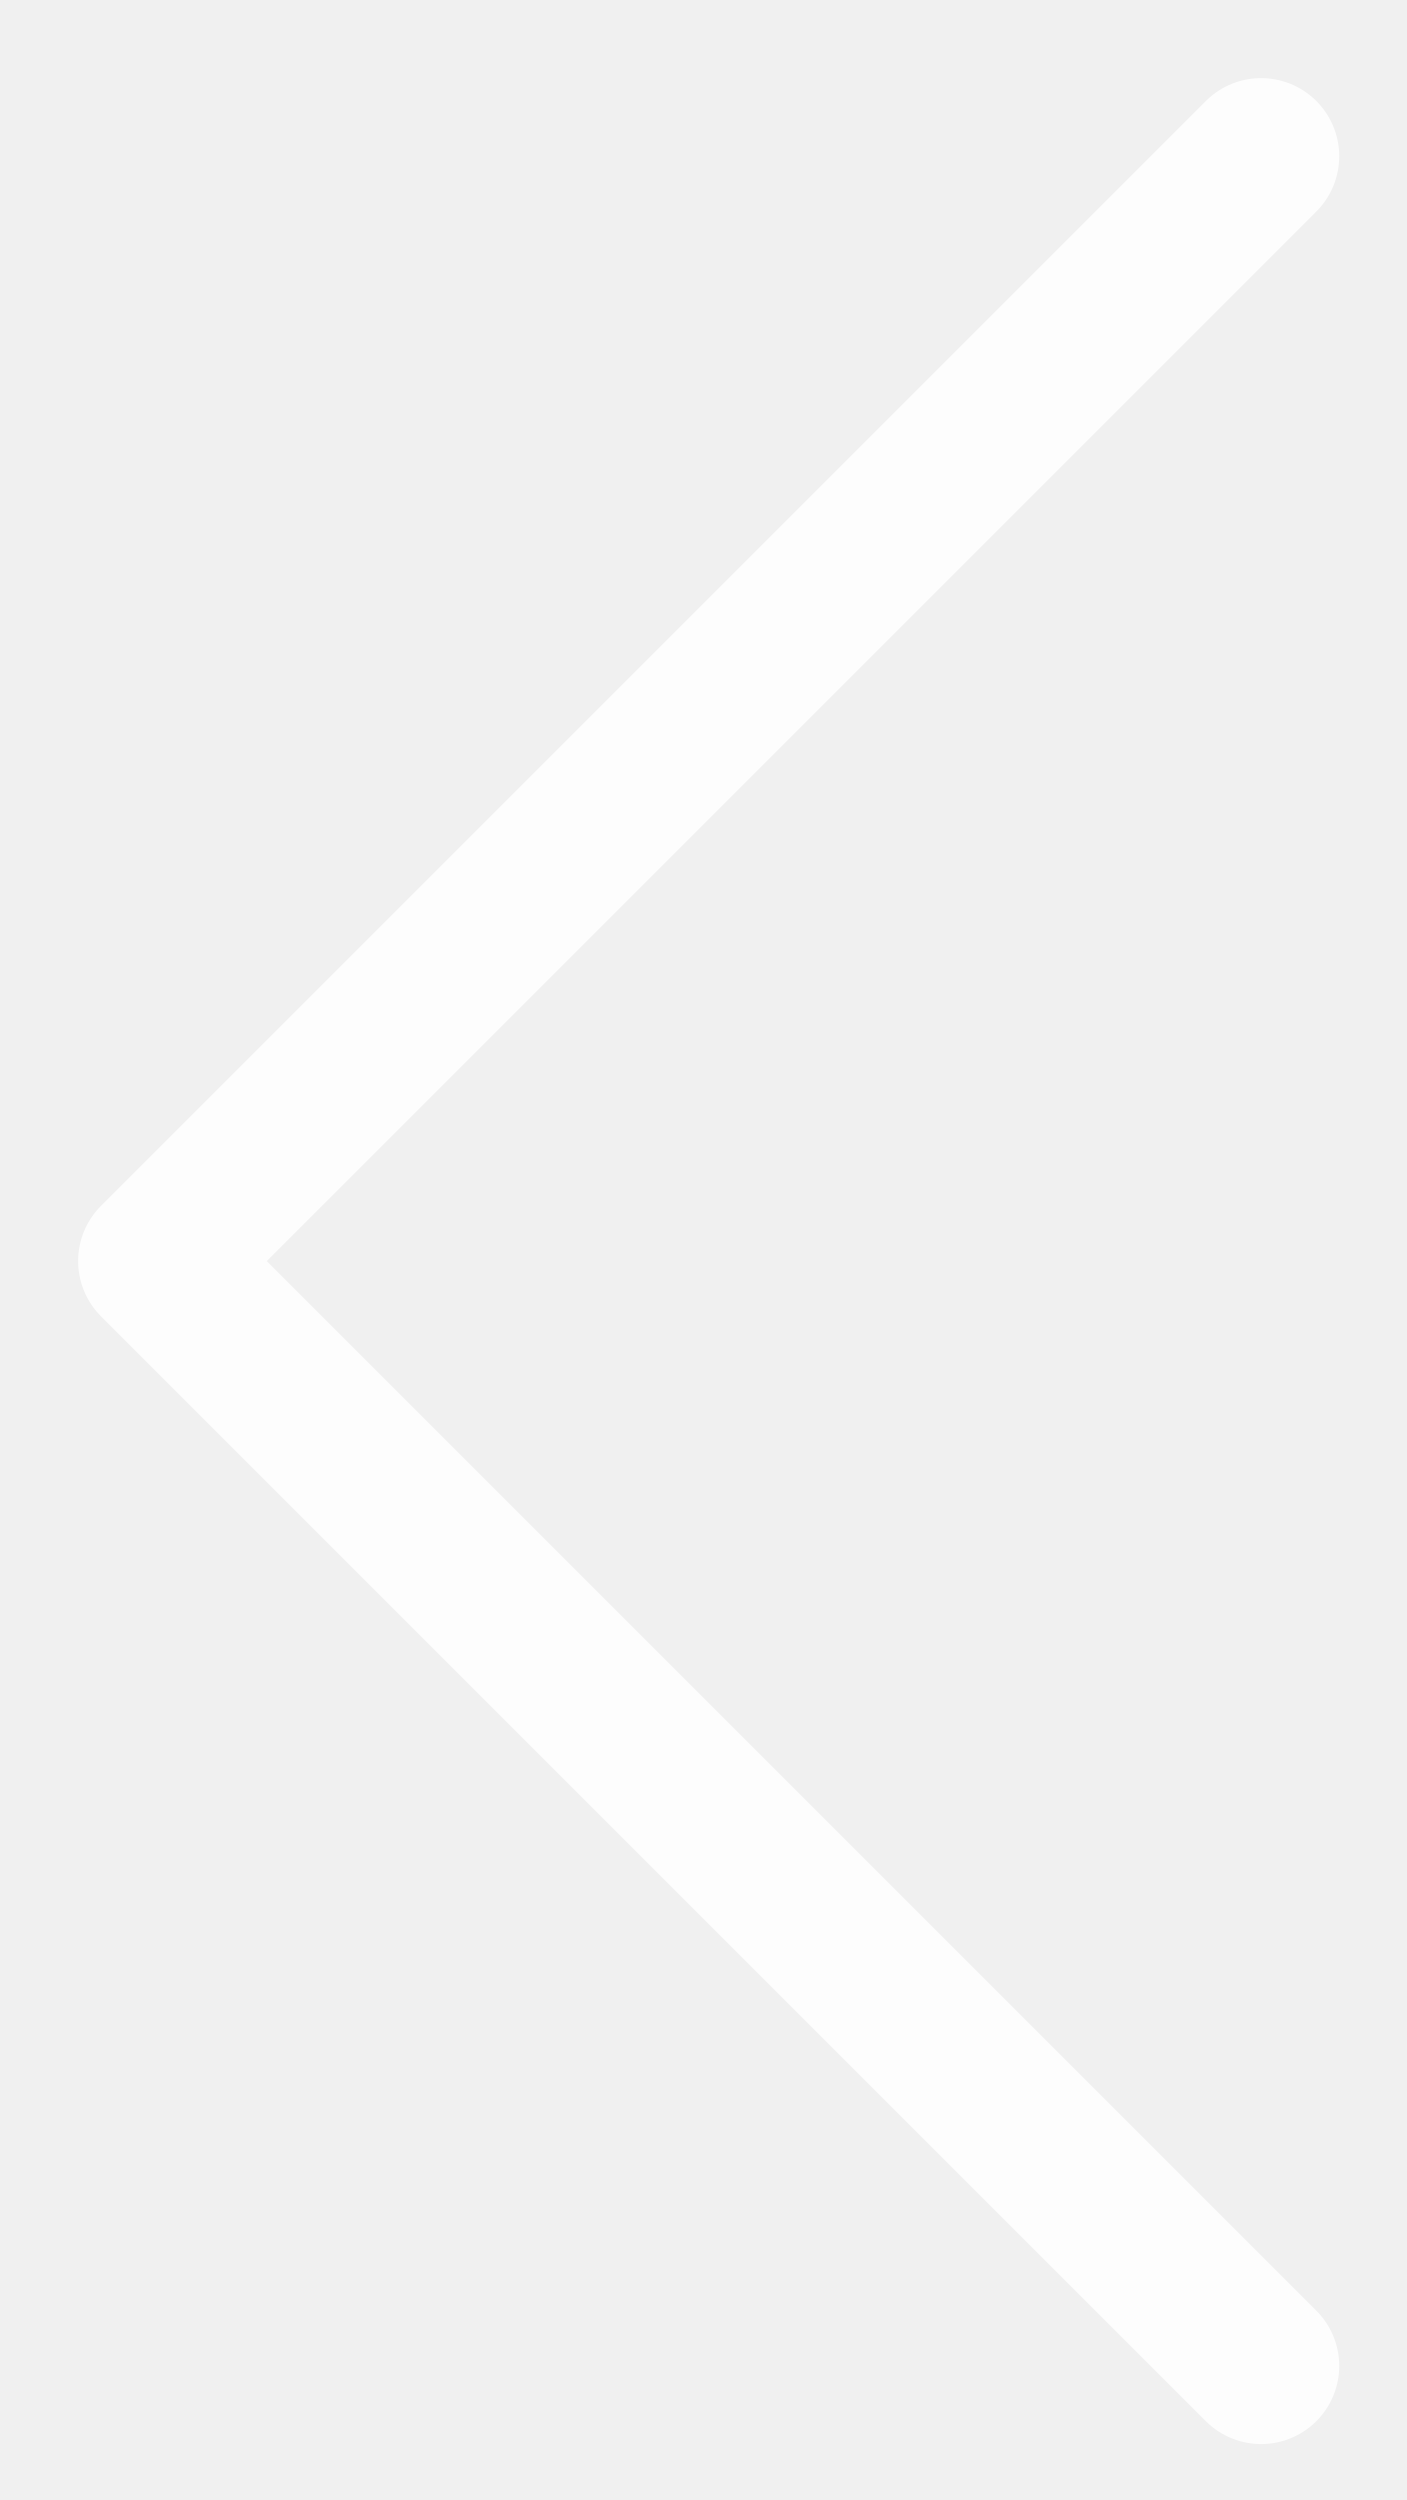
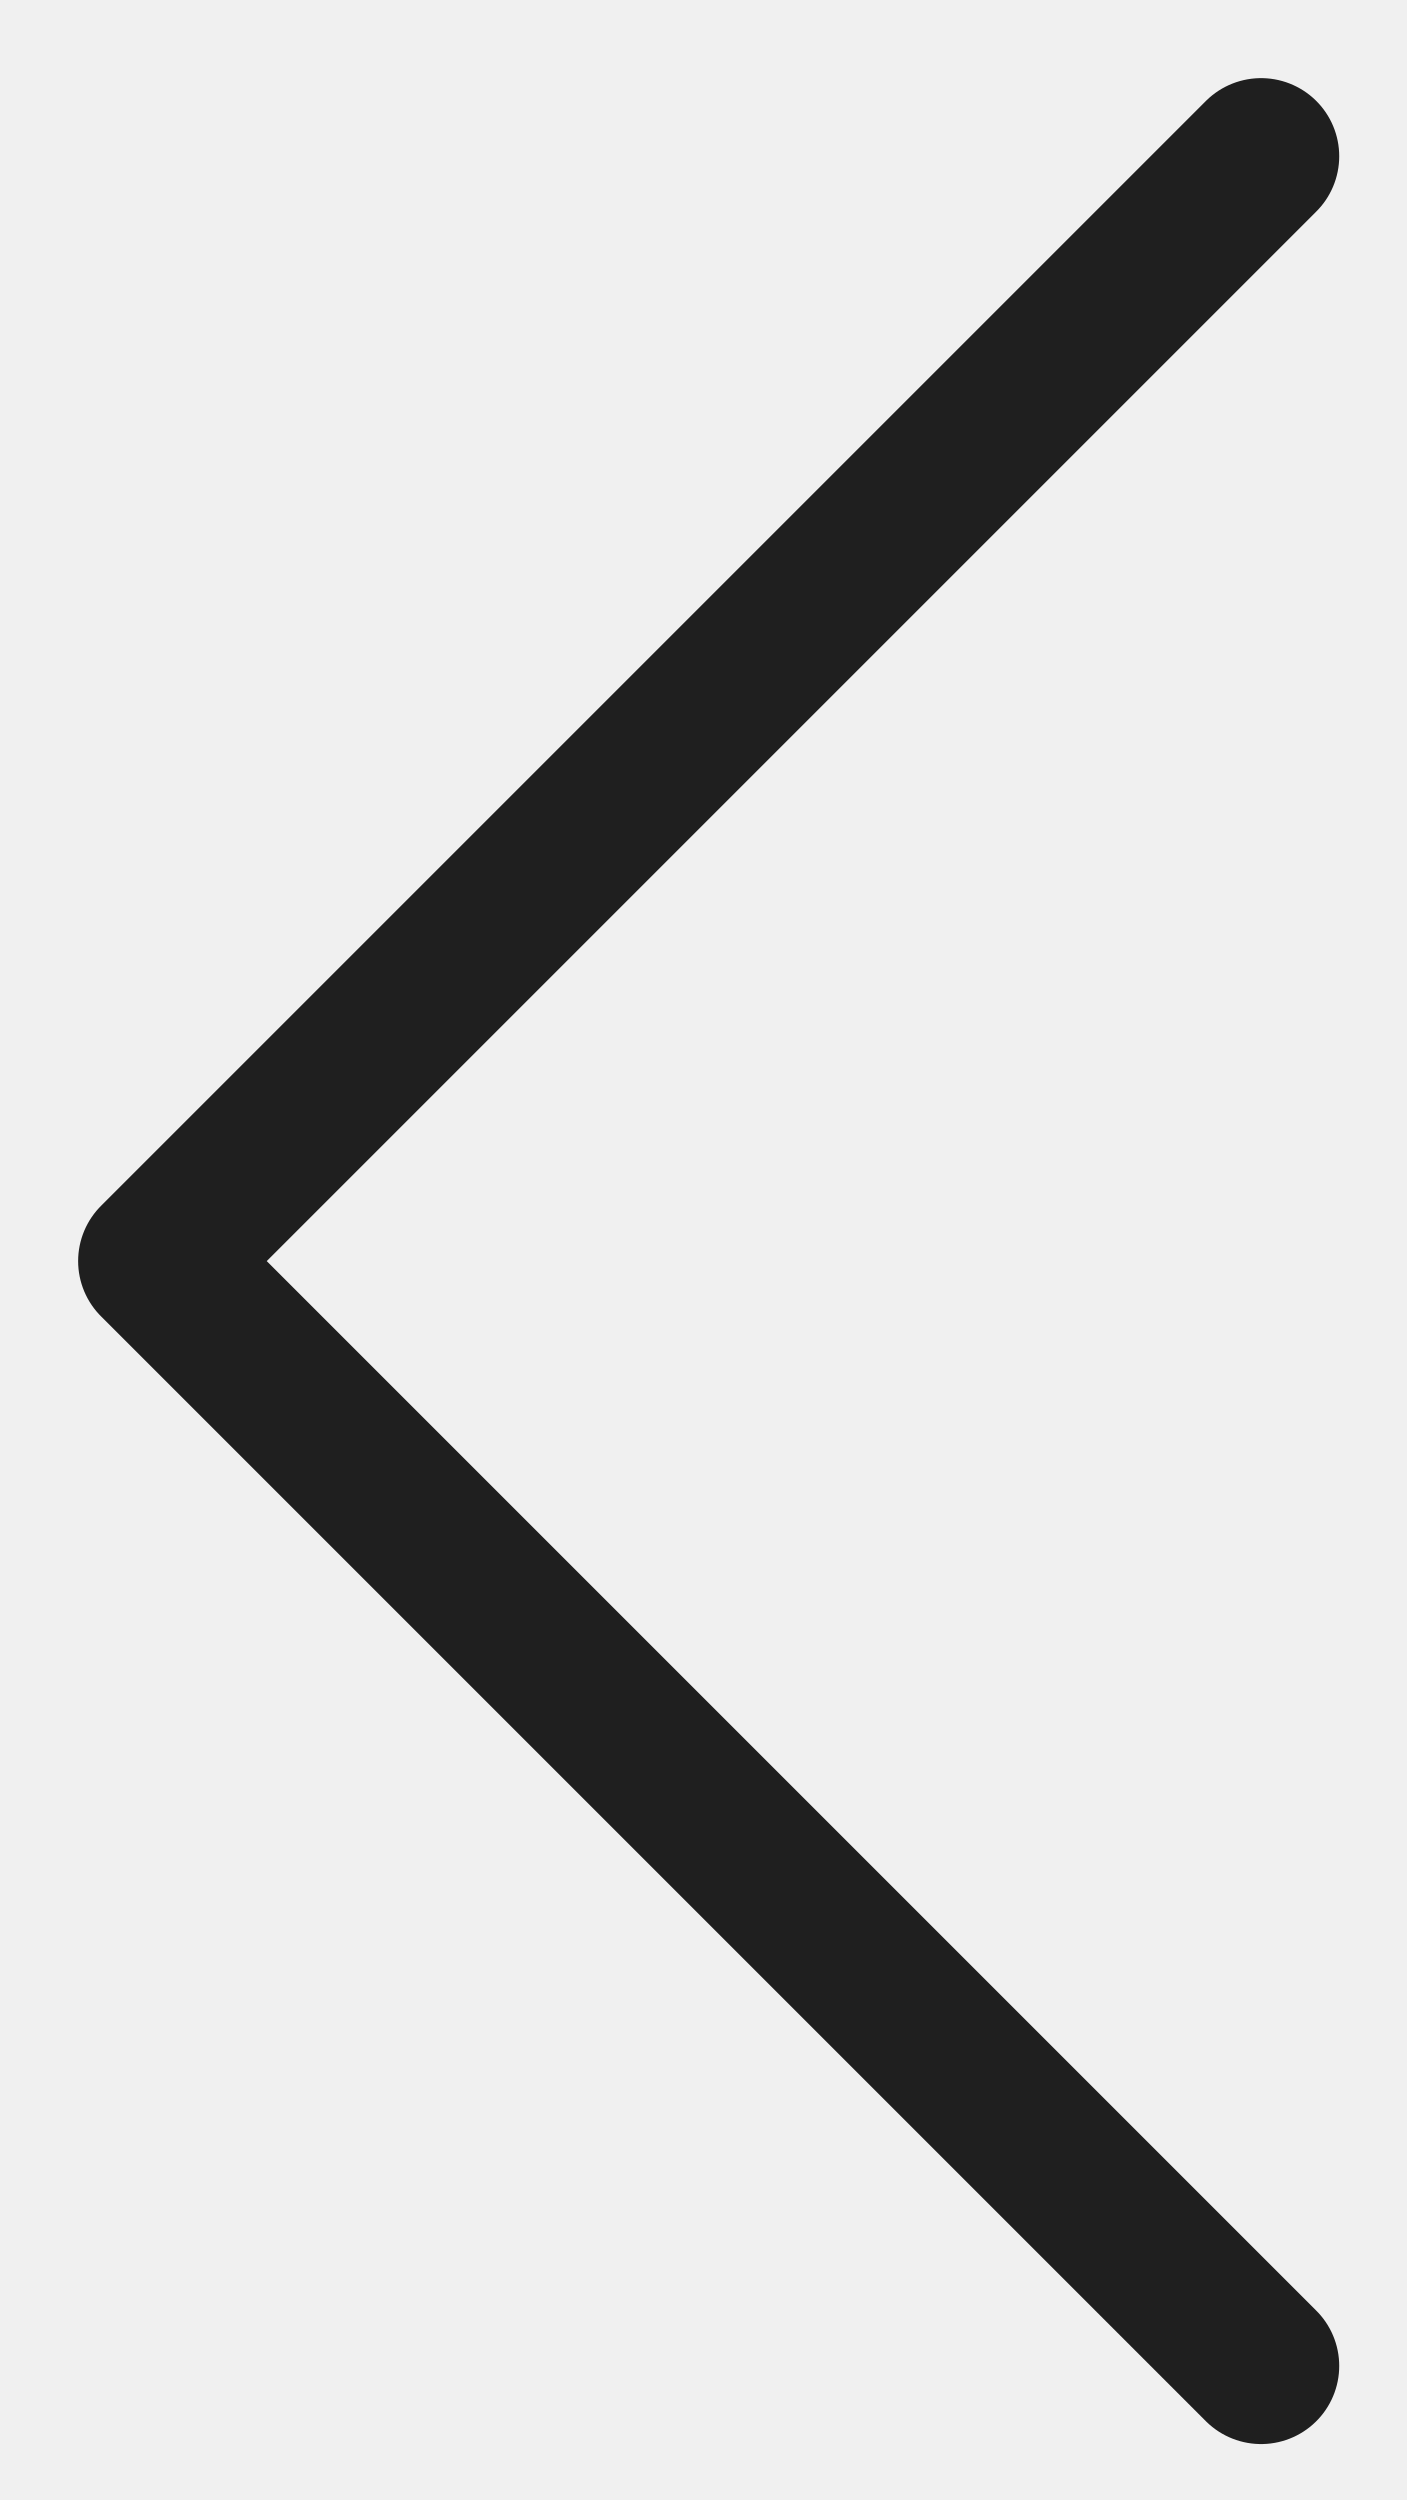
<svg xmlns="http://www.w3.org/2000/svg" width="9" height="16" viewBox="0 0 9 16" fill="none">
-   <path d="M8.071 1L1 8.071L8.071 15.142" stroke="white" stroke-opacity="0.87" stroke-linecap="round" stroke-linejoin="round" />
+   <path d="M8.071 1L1 8.071L8.071 15.142" stroke="currentColor" stroke-opacity="0.87" stroke-linecap="round" stroke-linejoin="round" />
</svg>
